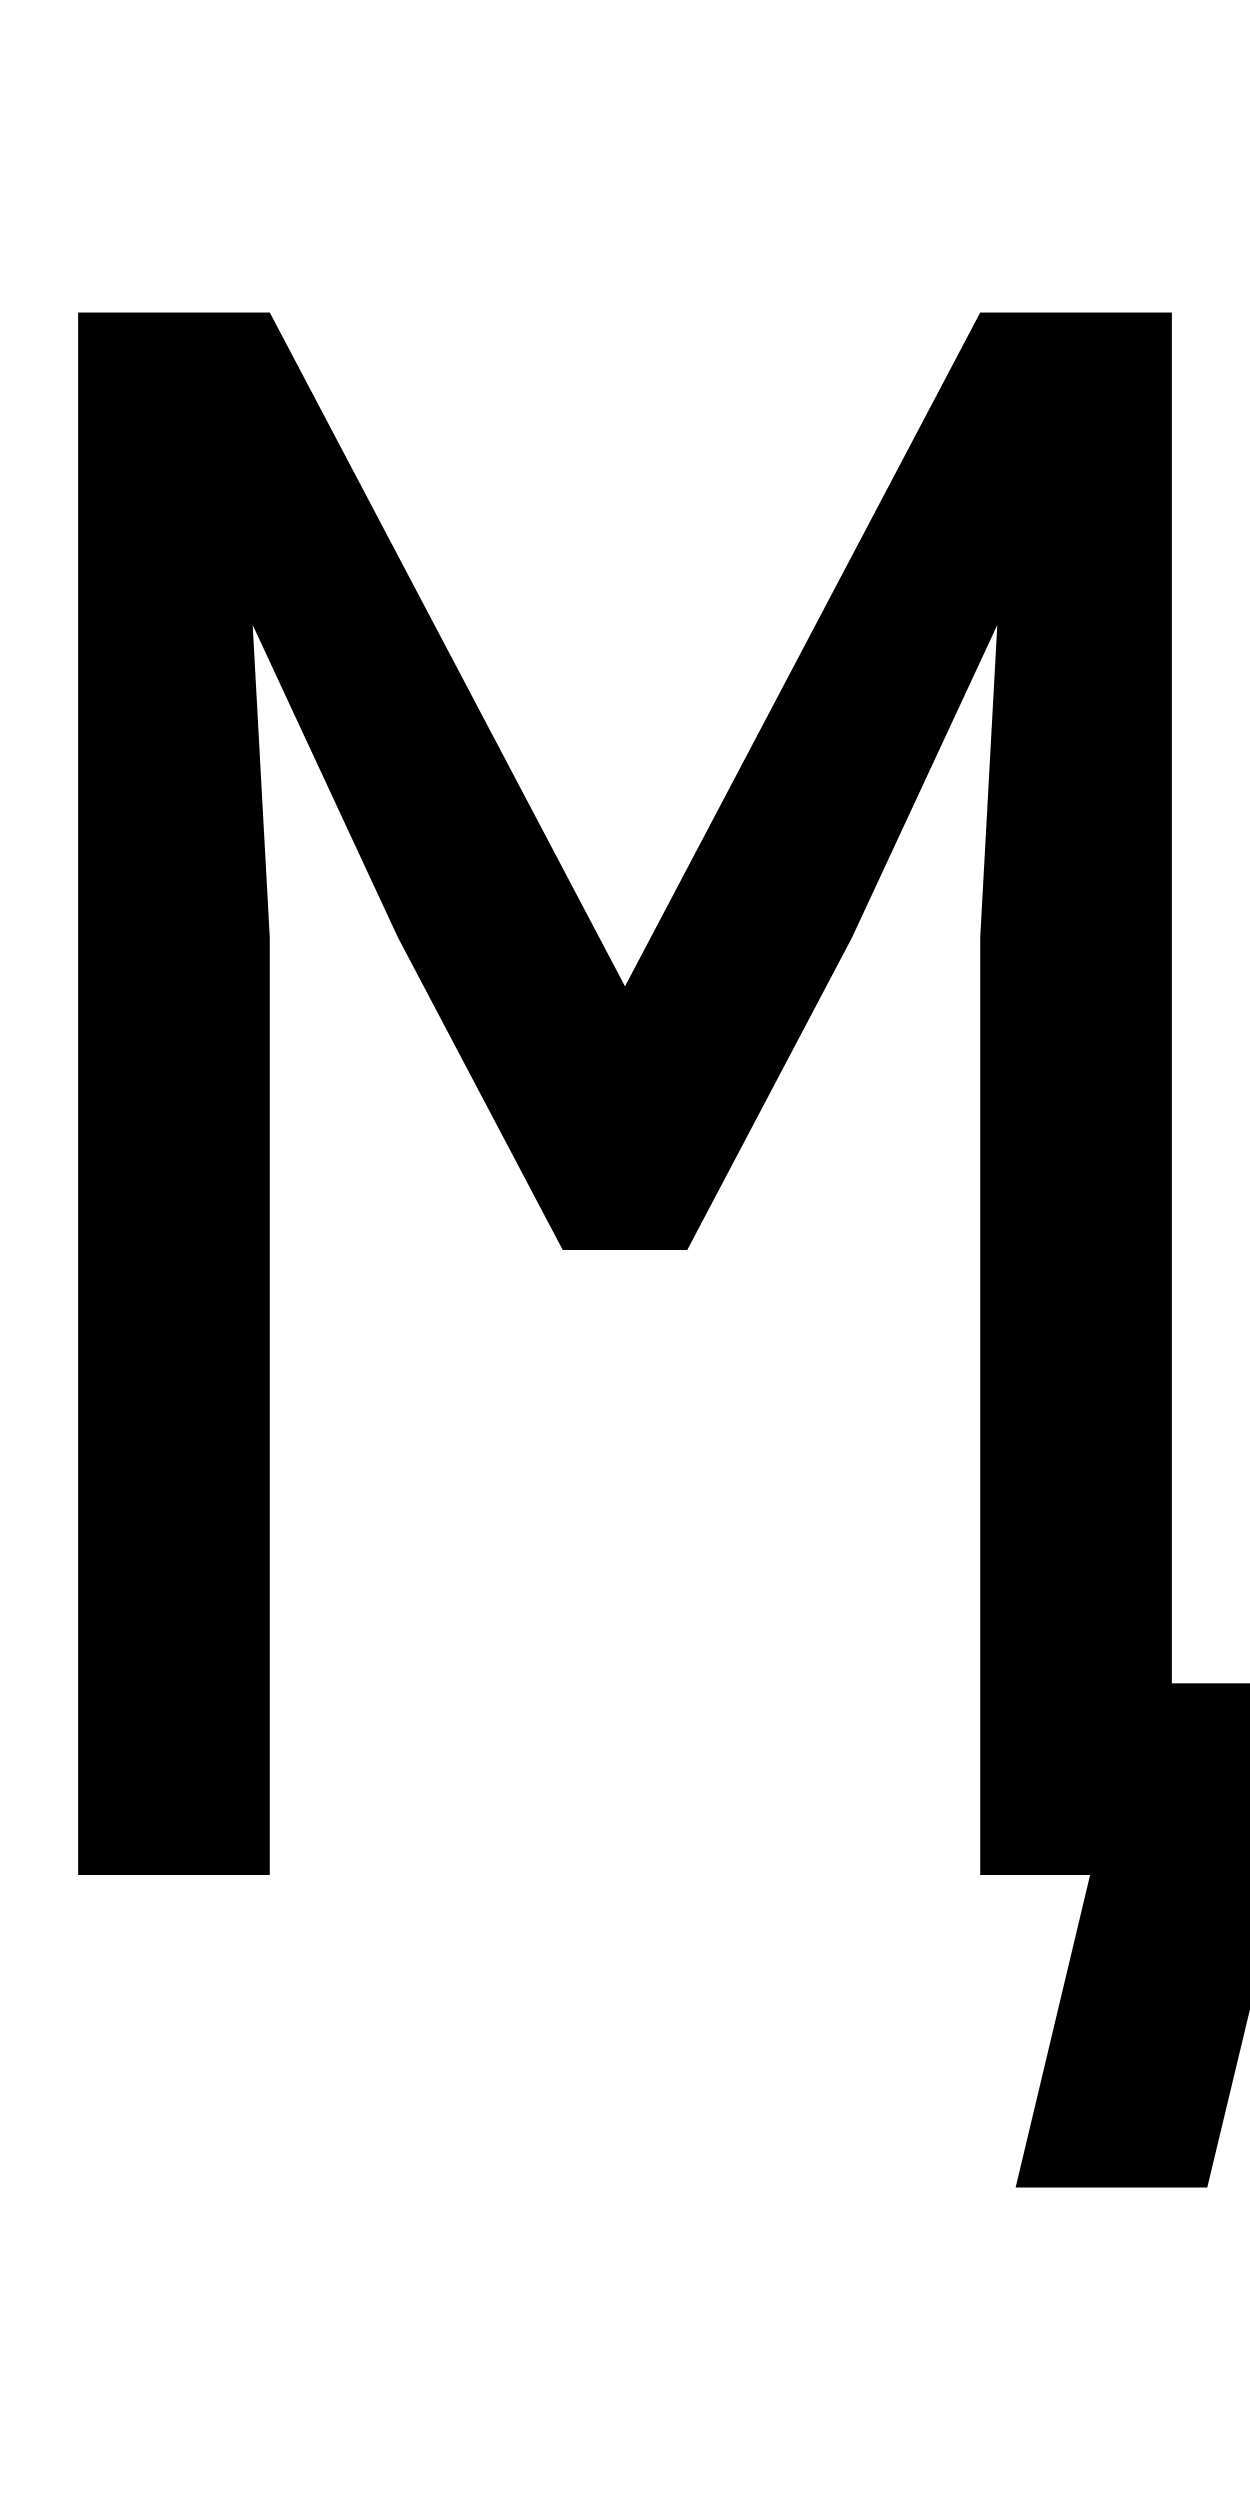
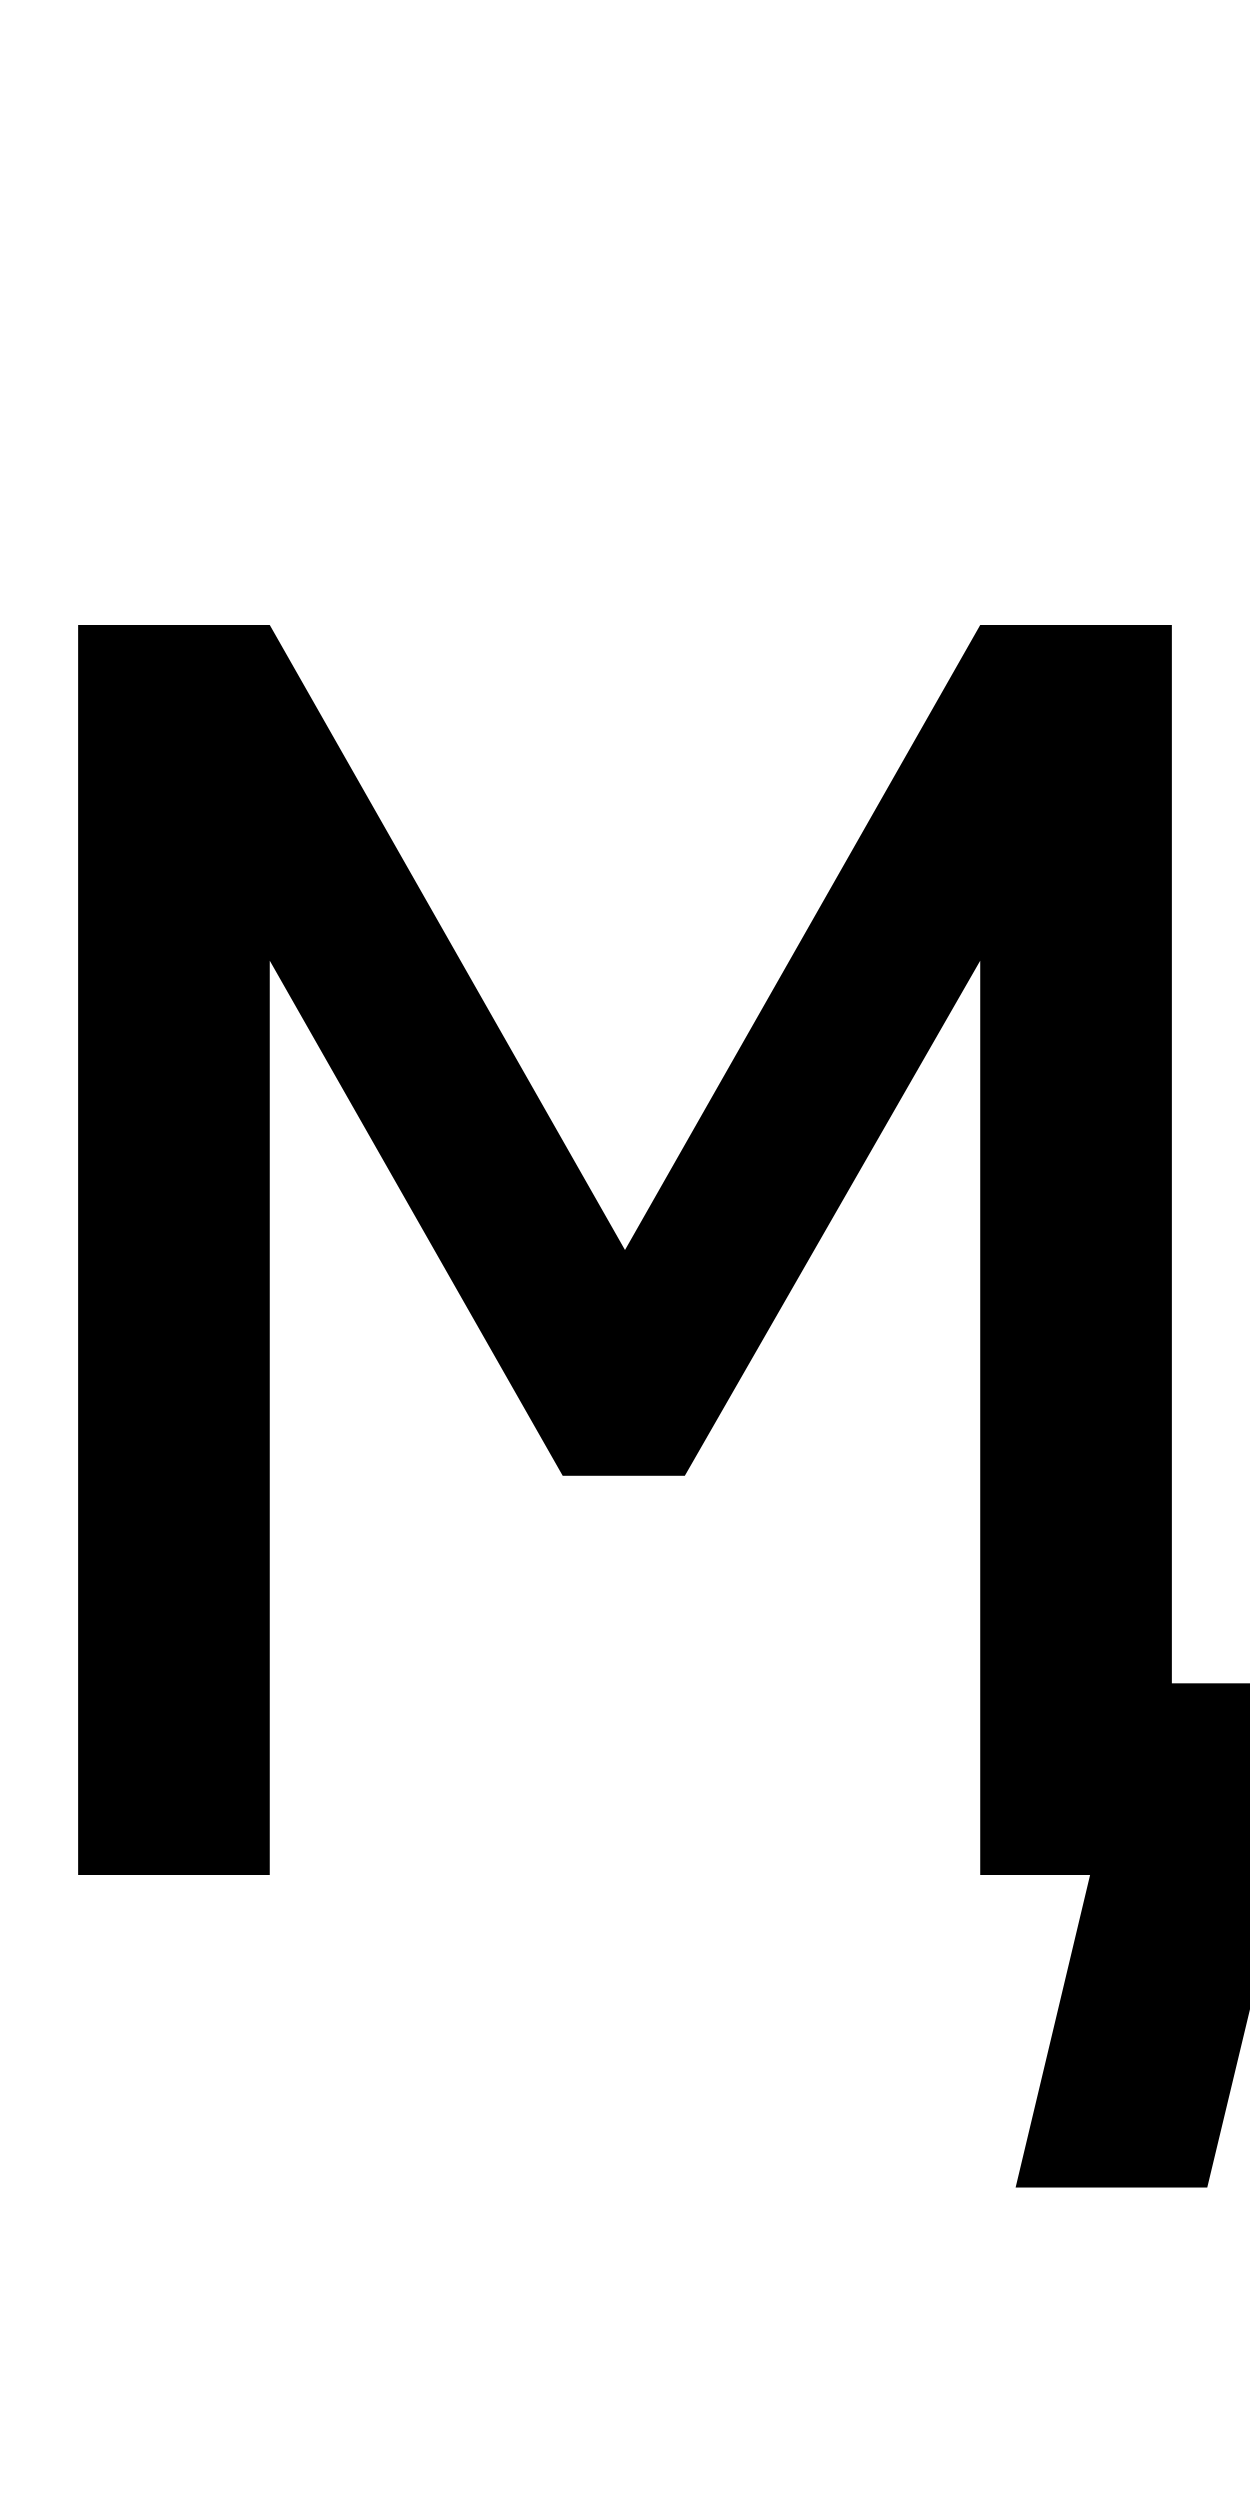
<svg xmlns="http://www.w3.org/2000/svg" version="1.1" width="1024" height="2048" id="svg3355">
  <defs id="defs3357" />
  <g transform="translate(0,995.6378)" id="layer1" />
-   <path d="m 64,256 0,1280 157,0 0,-768 -14,-256 119,256 L 461,1024 l 102,0 135,-256 119,-256 -14,256 0,768 90,0 -61,256 157,0 99,-413 -128,0 0,-1123 -157,0 L 512,808 221,256 z" id="path3157-2-7-5-7" style="fill:#000000;fill-opacity:1;stroke:none;display:inline" />
+   <path d="m 64,512 0,1024 157,0 0,-749 240,422 100,0 242,-422 0,749 90,0 -61,256 157,0 99,-413 -128,0 0,-867 -157,0 L 512,1024 221,512 z" id="path3157-2-7-83-8-4-0-6-4-4-9" style="fill:#000000;fill-opacity:1;stroke:none;display:inline" />
</svg>
